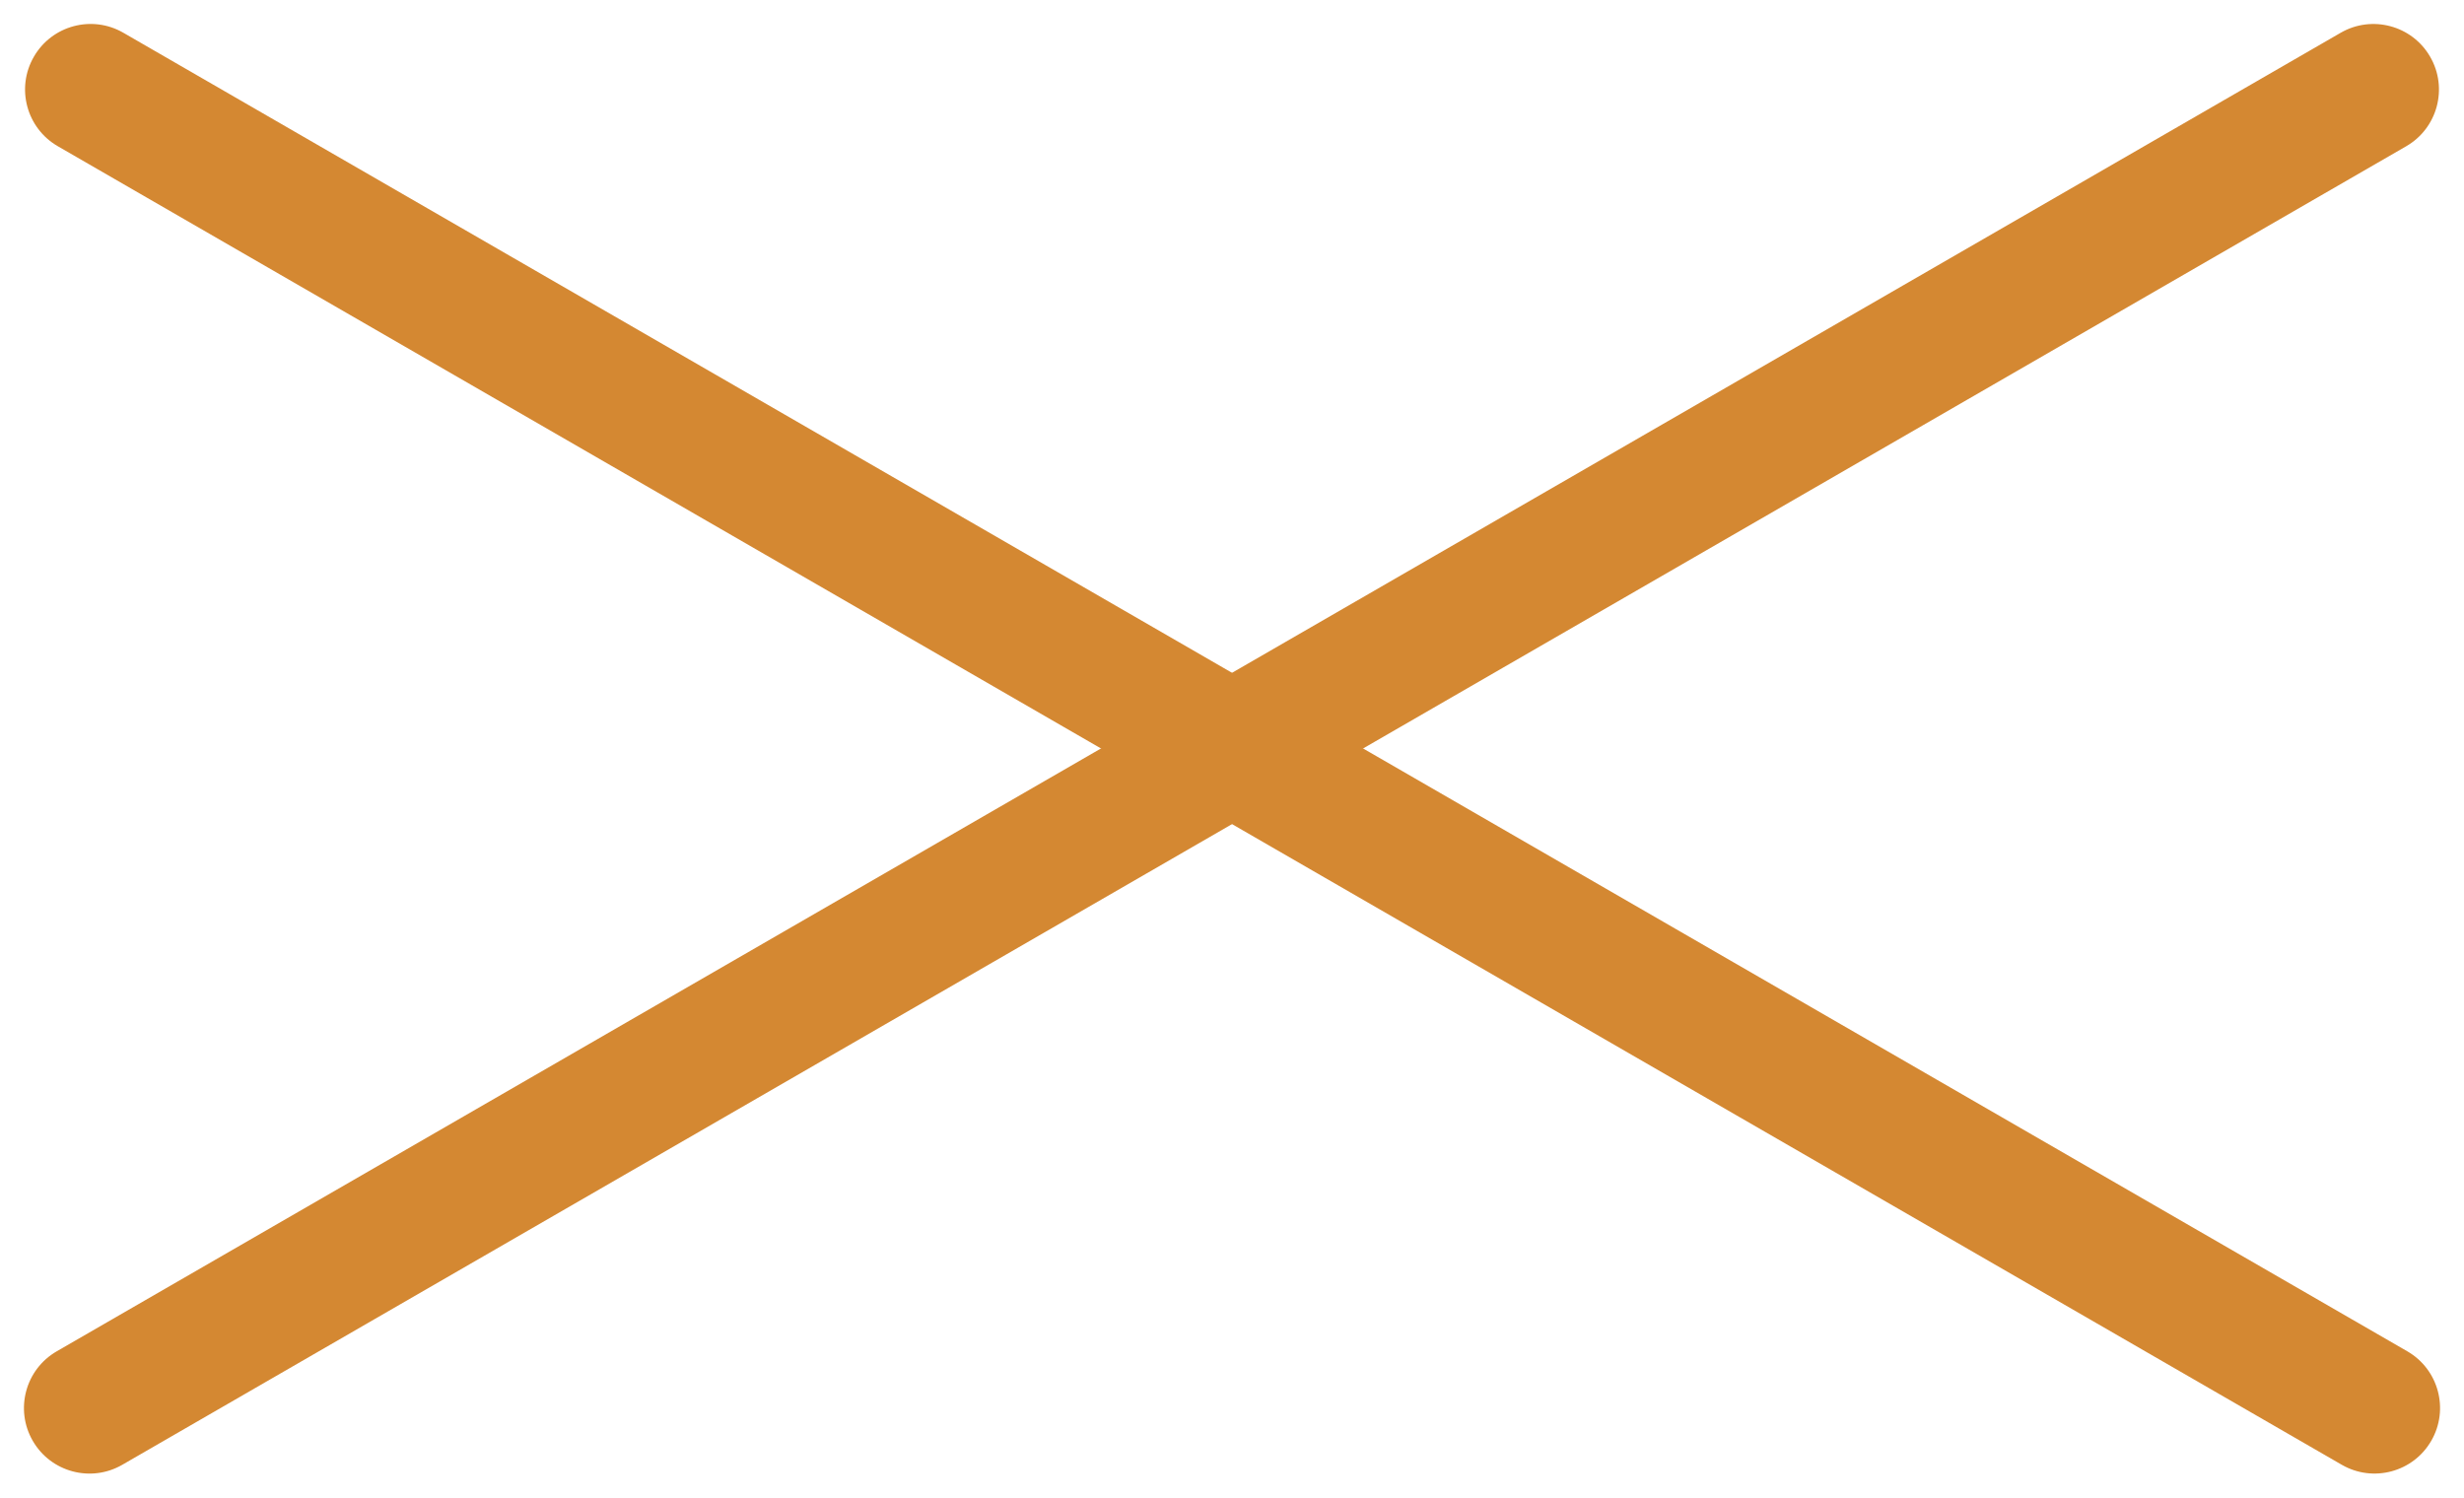
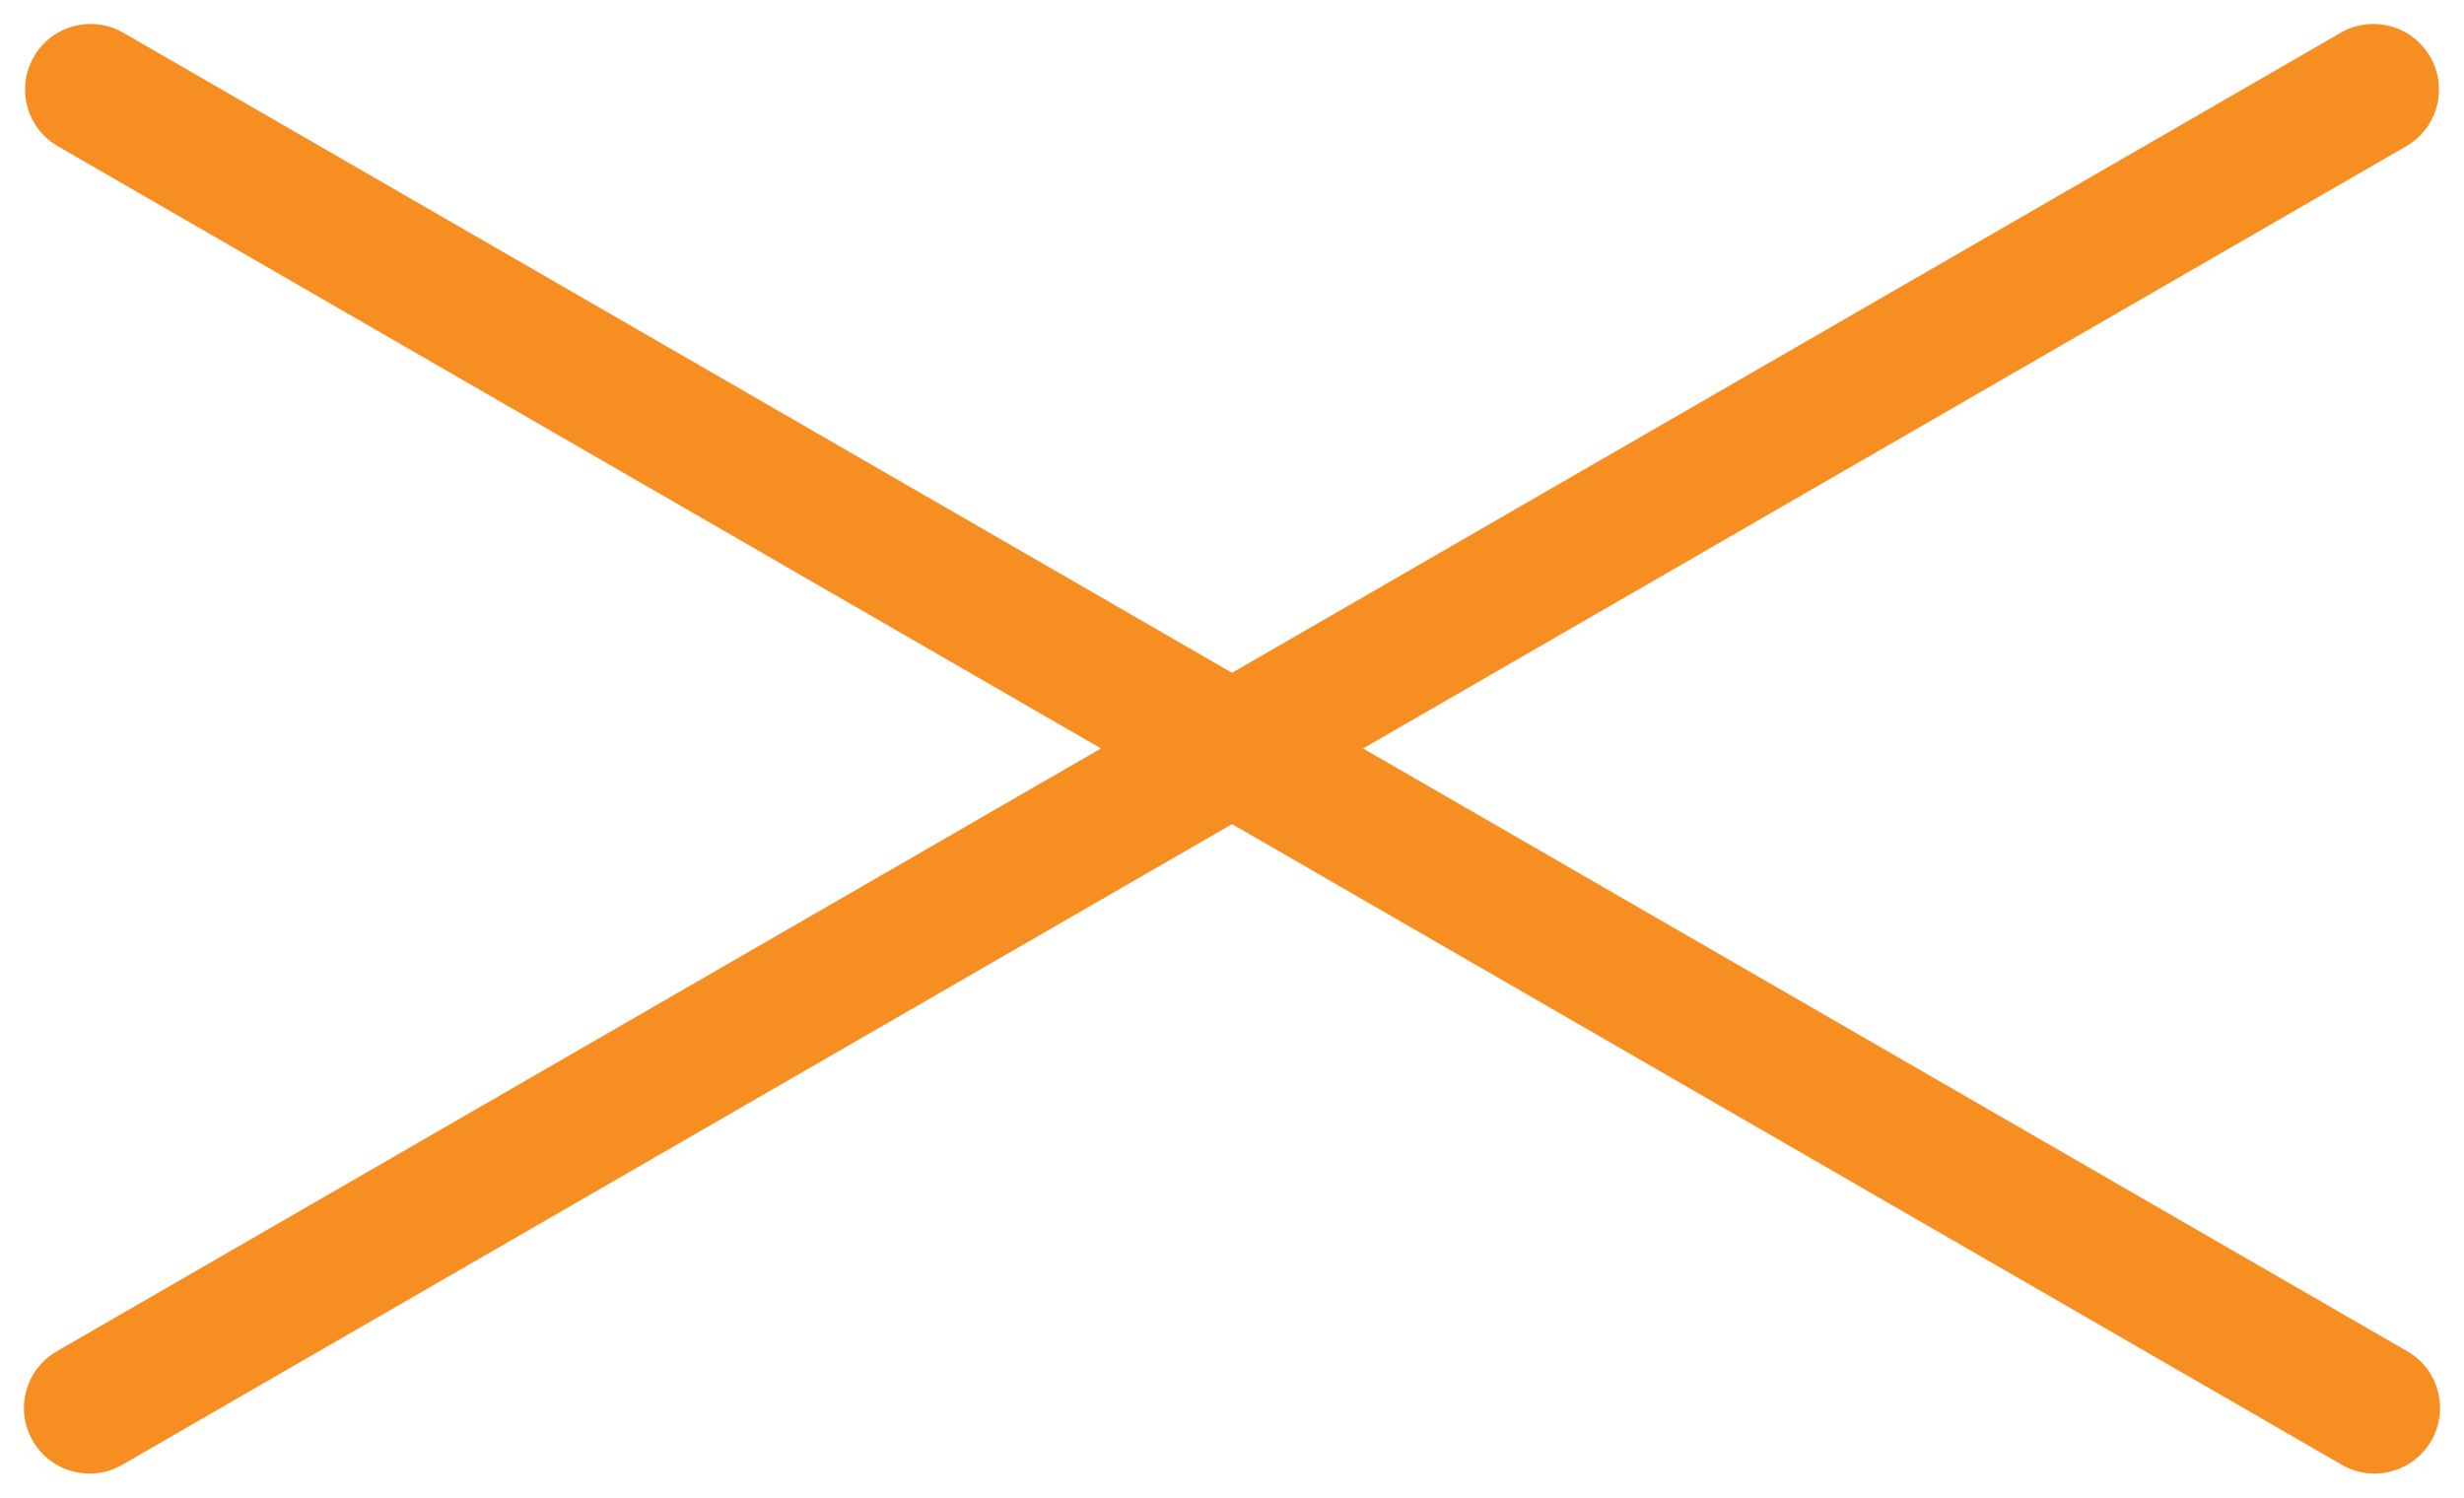
<svg xmlns="http://www.w3.org/2000/svg" width="78.01" height="47.416" viewBox="0 0 78.01 47.416">
  <g id="close" transform="translate(-451.055 -34.538)">
-     <rect id="Rectangle_4" data-name="Rectangle 4" width="87.644" height="4.149" rx="2.074" transform="translate(453.164 34.538) rotate(30)" fill="#d48832" />
-     <rect id="Rectangle_4-2" data-name="Rectangle 4" width="87.644" height="4.149" rx="2.074" transform="translate(529.031 38.132) rotate(150)" fill="#d48832" />
+     <rect id="Rectangle_4" data-name="Rectangle 4" width="87.644" height="4.149" rx="2.074" transform="translate(453.164 34.538) rotate(30)" fill="#F68E22" />
+     <rect id="Rectangle_4-2" data-name="Rectangle 4" width="87.644" height="4.149" rx="2.074" transform="translate(529.031 38.132) rotate(150)" fill="#F68E22" />
  </g>
</svg>
